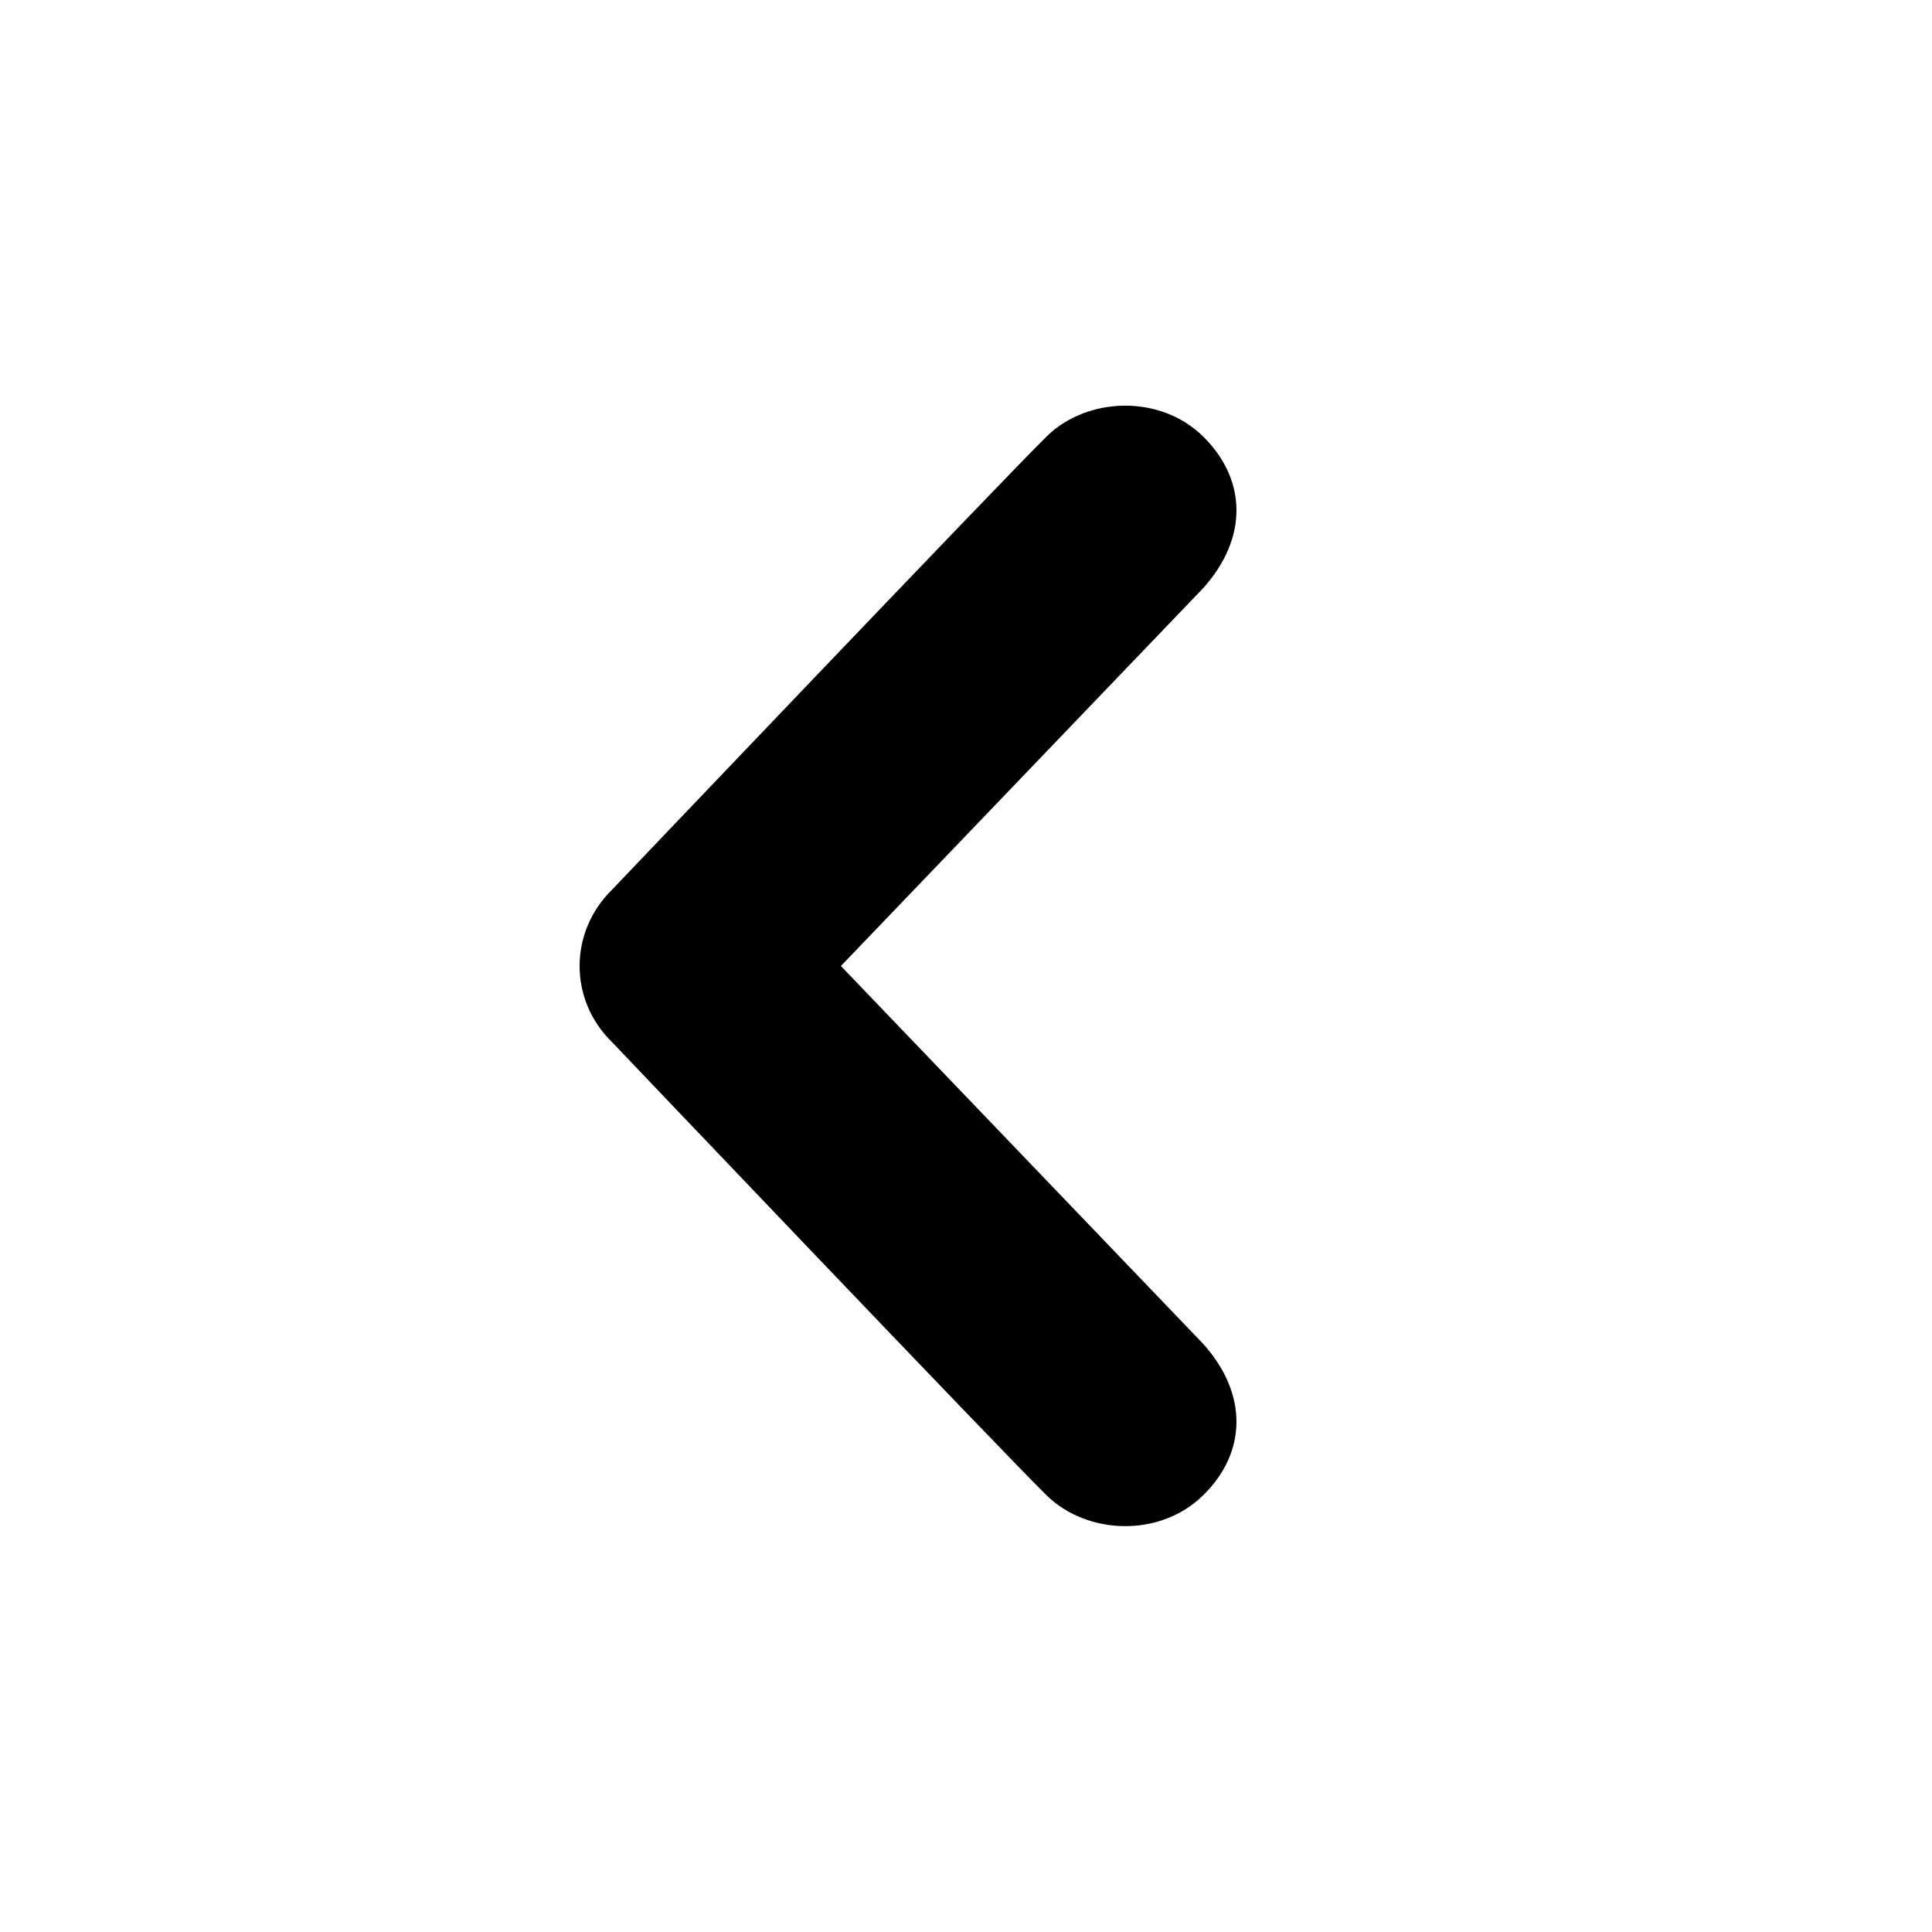
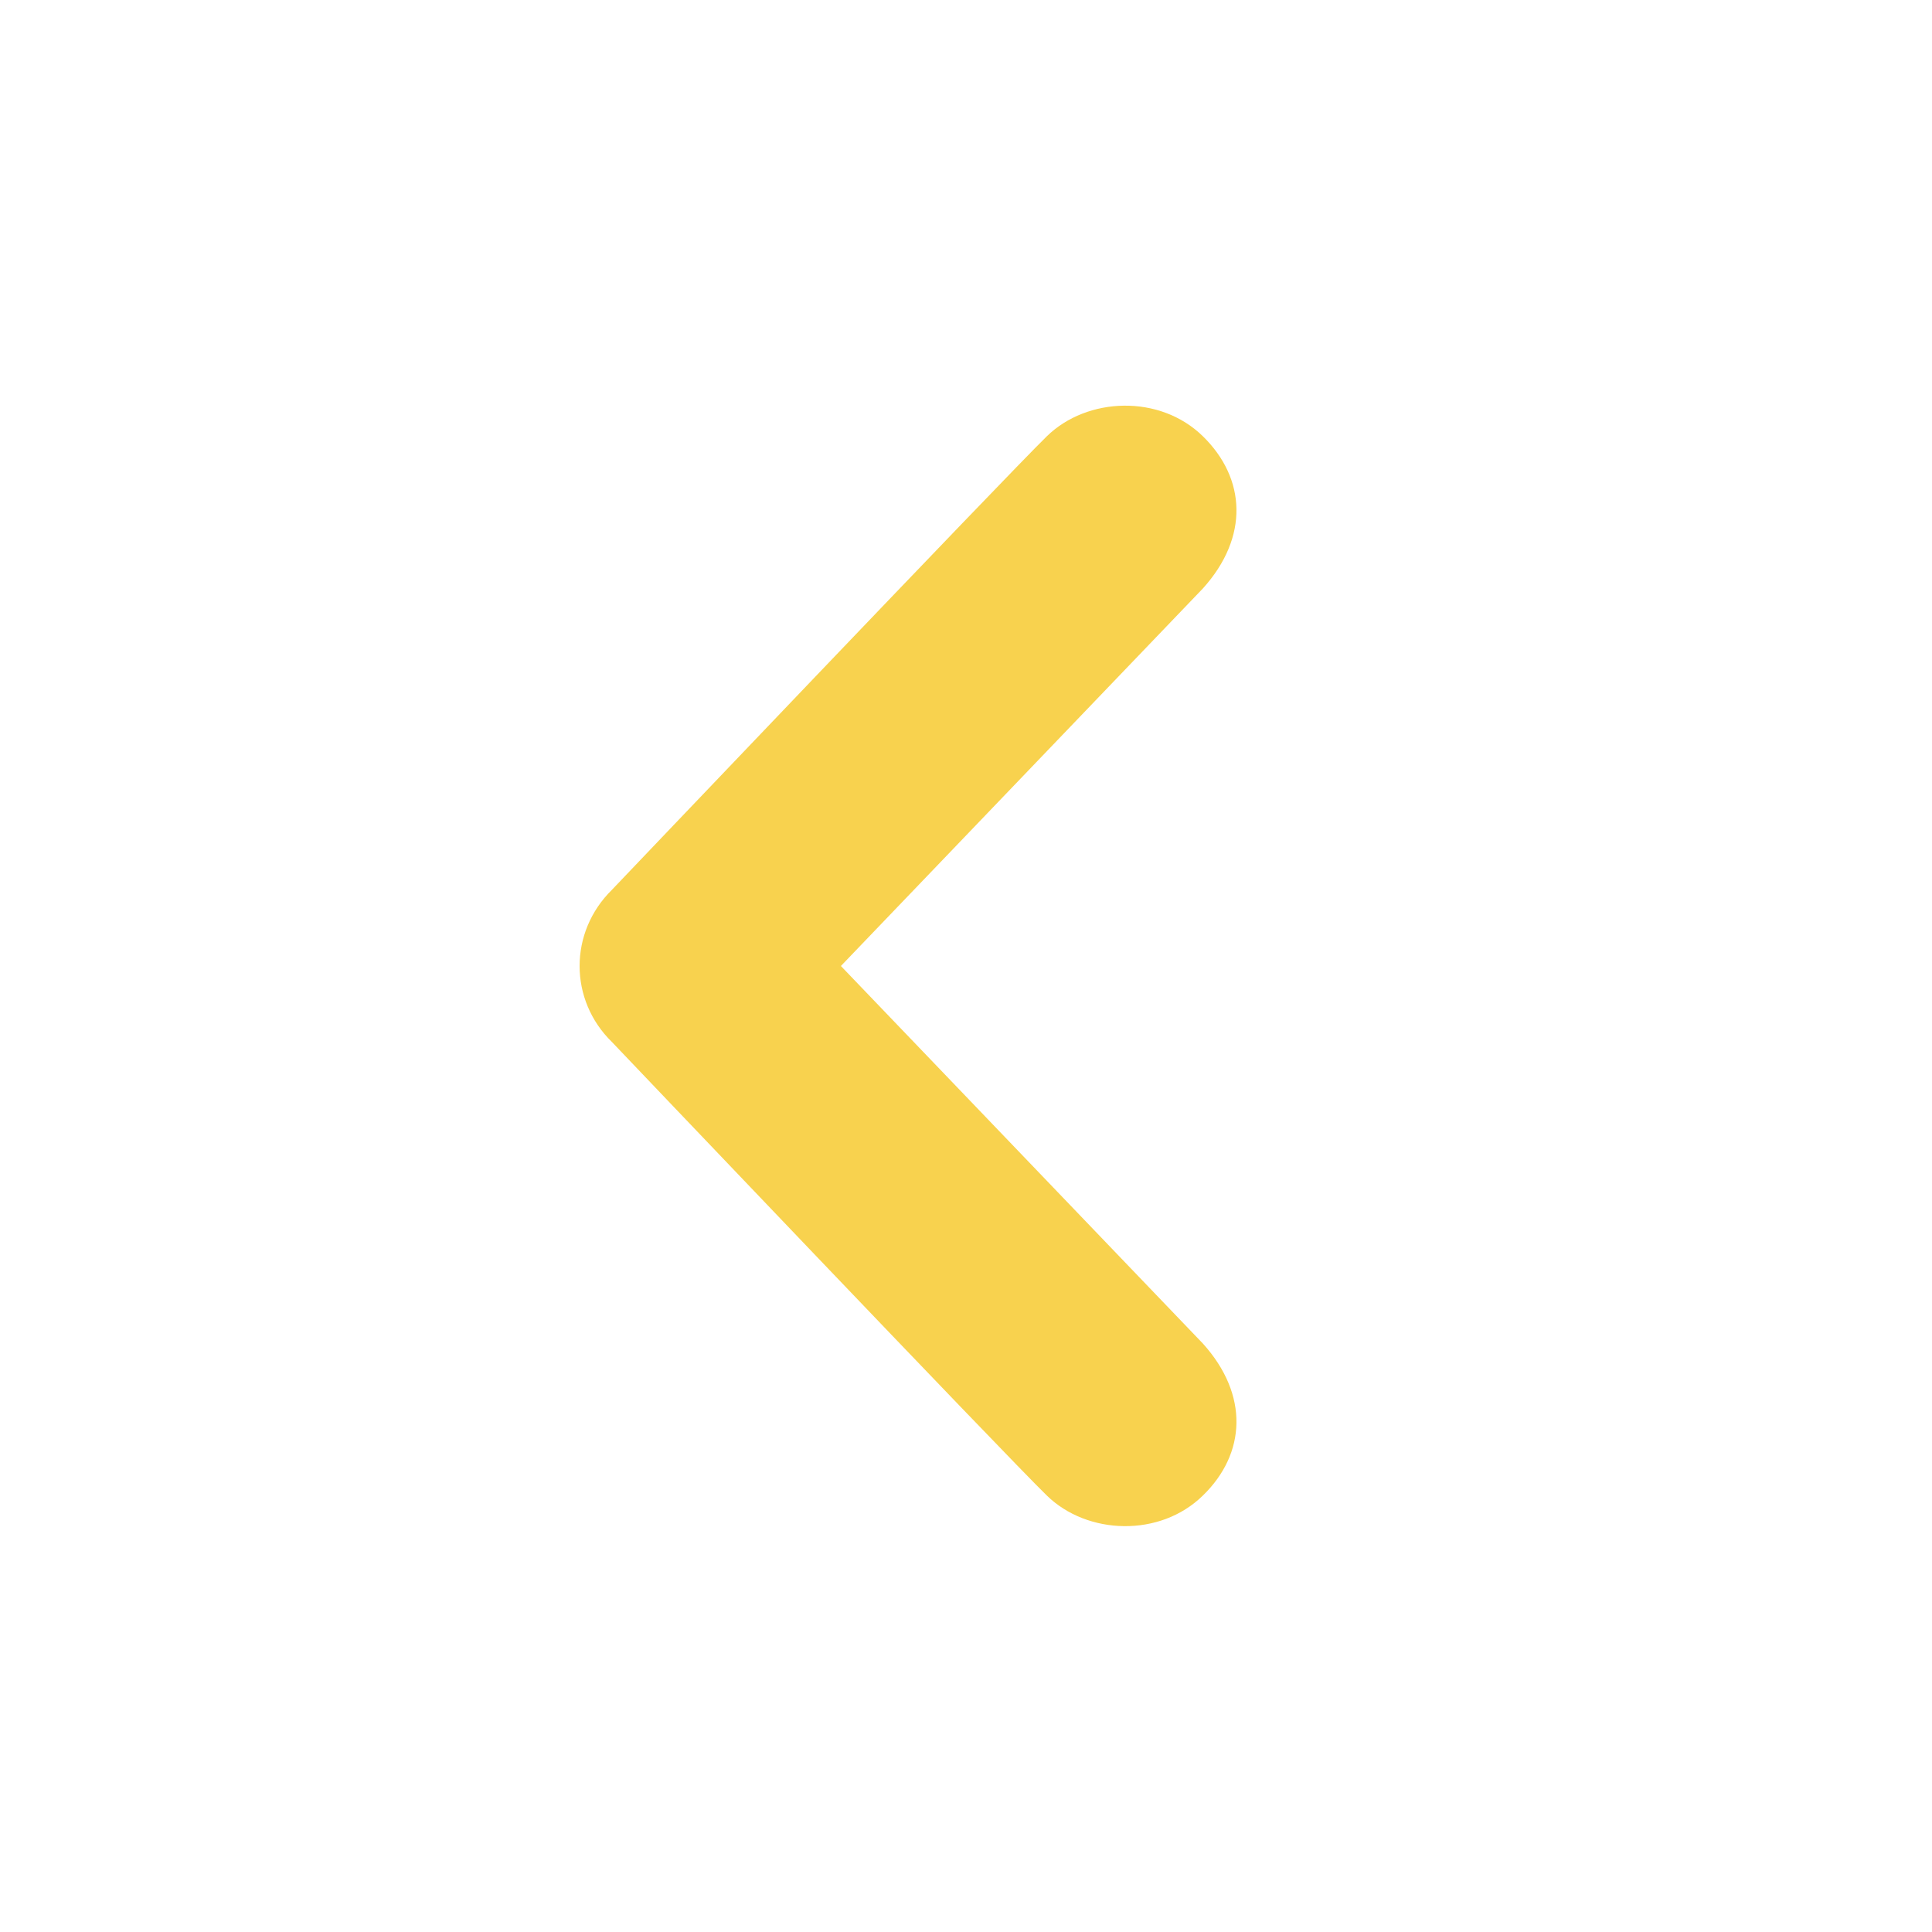
<svg xmlns="http://www.w3.org/2000/svg" version="1.1" width="20" height="20" viewBox="0 0 20 20">
-   <path d="M12.452 4.516c0.446 0.436 0.481 1.043 0 1.576l-3.747 3.908 3.747 3.908c0.481 0.533 0.446 1.141 0 1.574-0.445 0.436-1.197 0.408-1.615 0-0.418-0.406-4.502-4.695-4.502-4.695-0.223-0.217-0.335-0.502-0.335-0.787s0.112-0.57 0.335-0.789c0 0 4.084-4.287 4.502-4.695s1.17-0.436 1.615 0z" />
+   <path fill="#F8D24E" d="M12.452 4.516c0.446 0.436 0.481 1.043 0 1.576l-3.747 3.908 3.747 3.908c0.481 0.533 0.446 1.141 0 1.574-0.445 0.436-1.197 0.408-1.615 0-0.418-0.406-4.502-4.695-4.502-4.695-0.223-0.217-0.335-0.502-0.335-0.787s0.112-0.57 0.335-0.789c0 0 4.084-4.287 4.502-4.695s1.17-0.436 1.615 0z" />
</svg>
